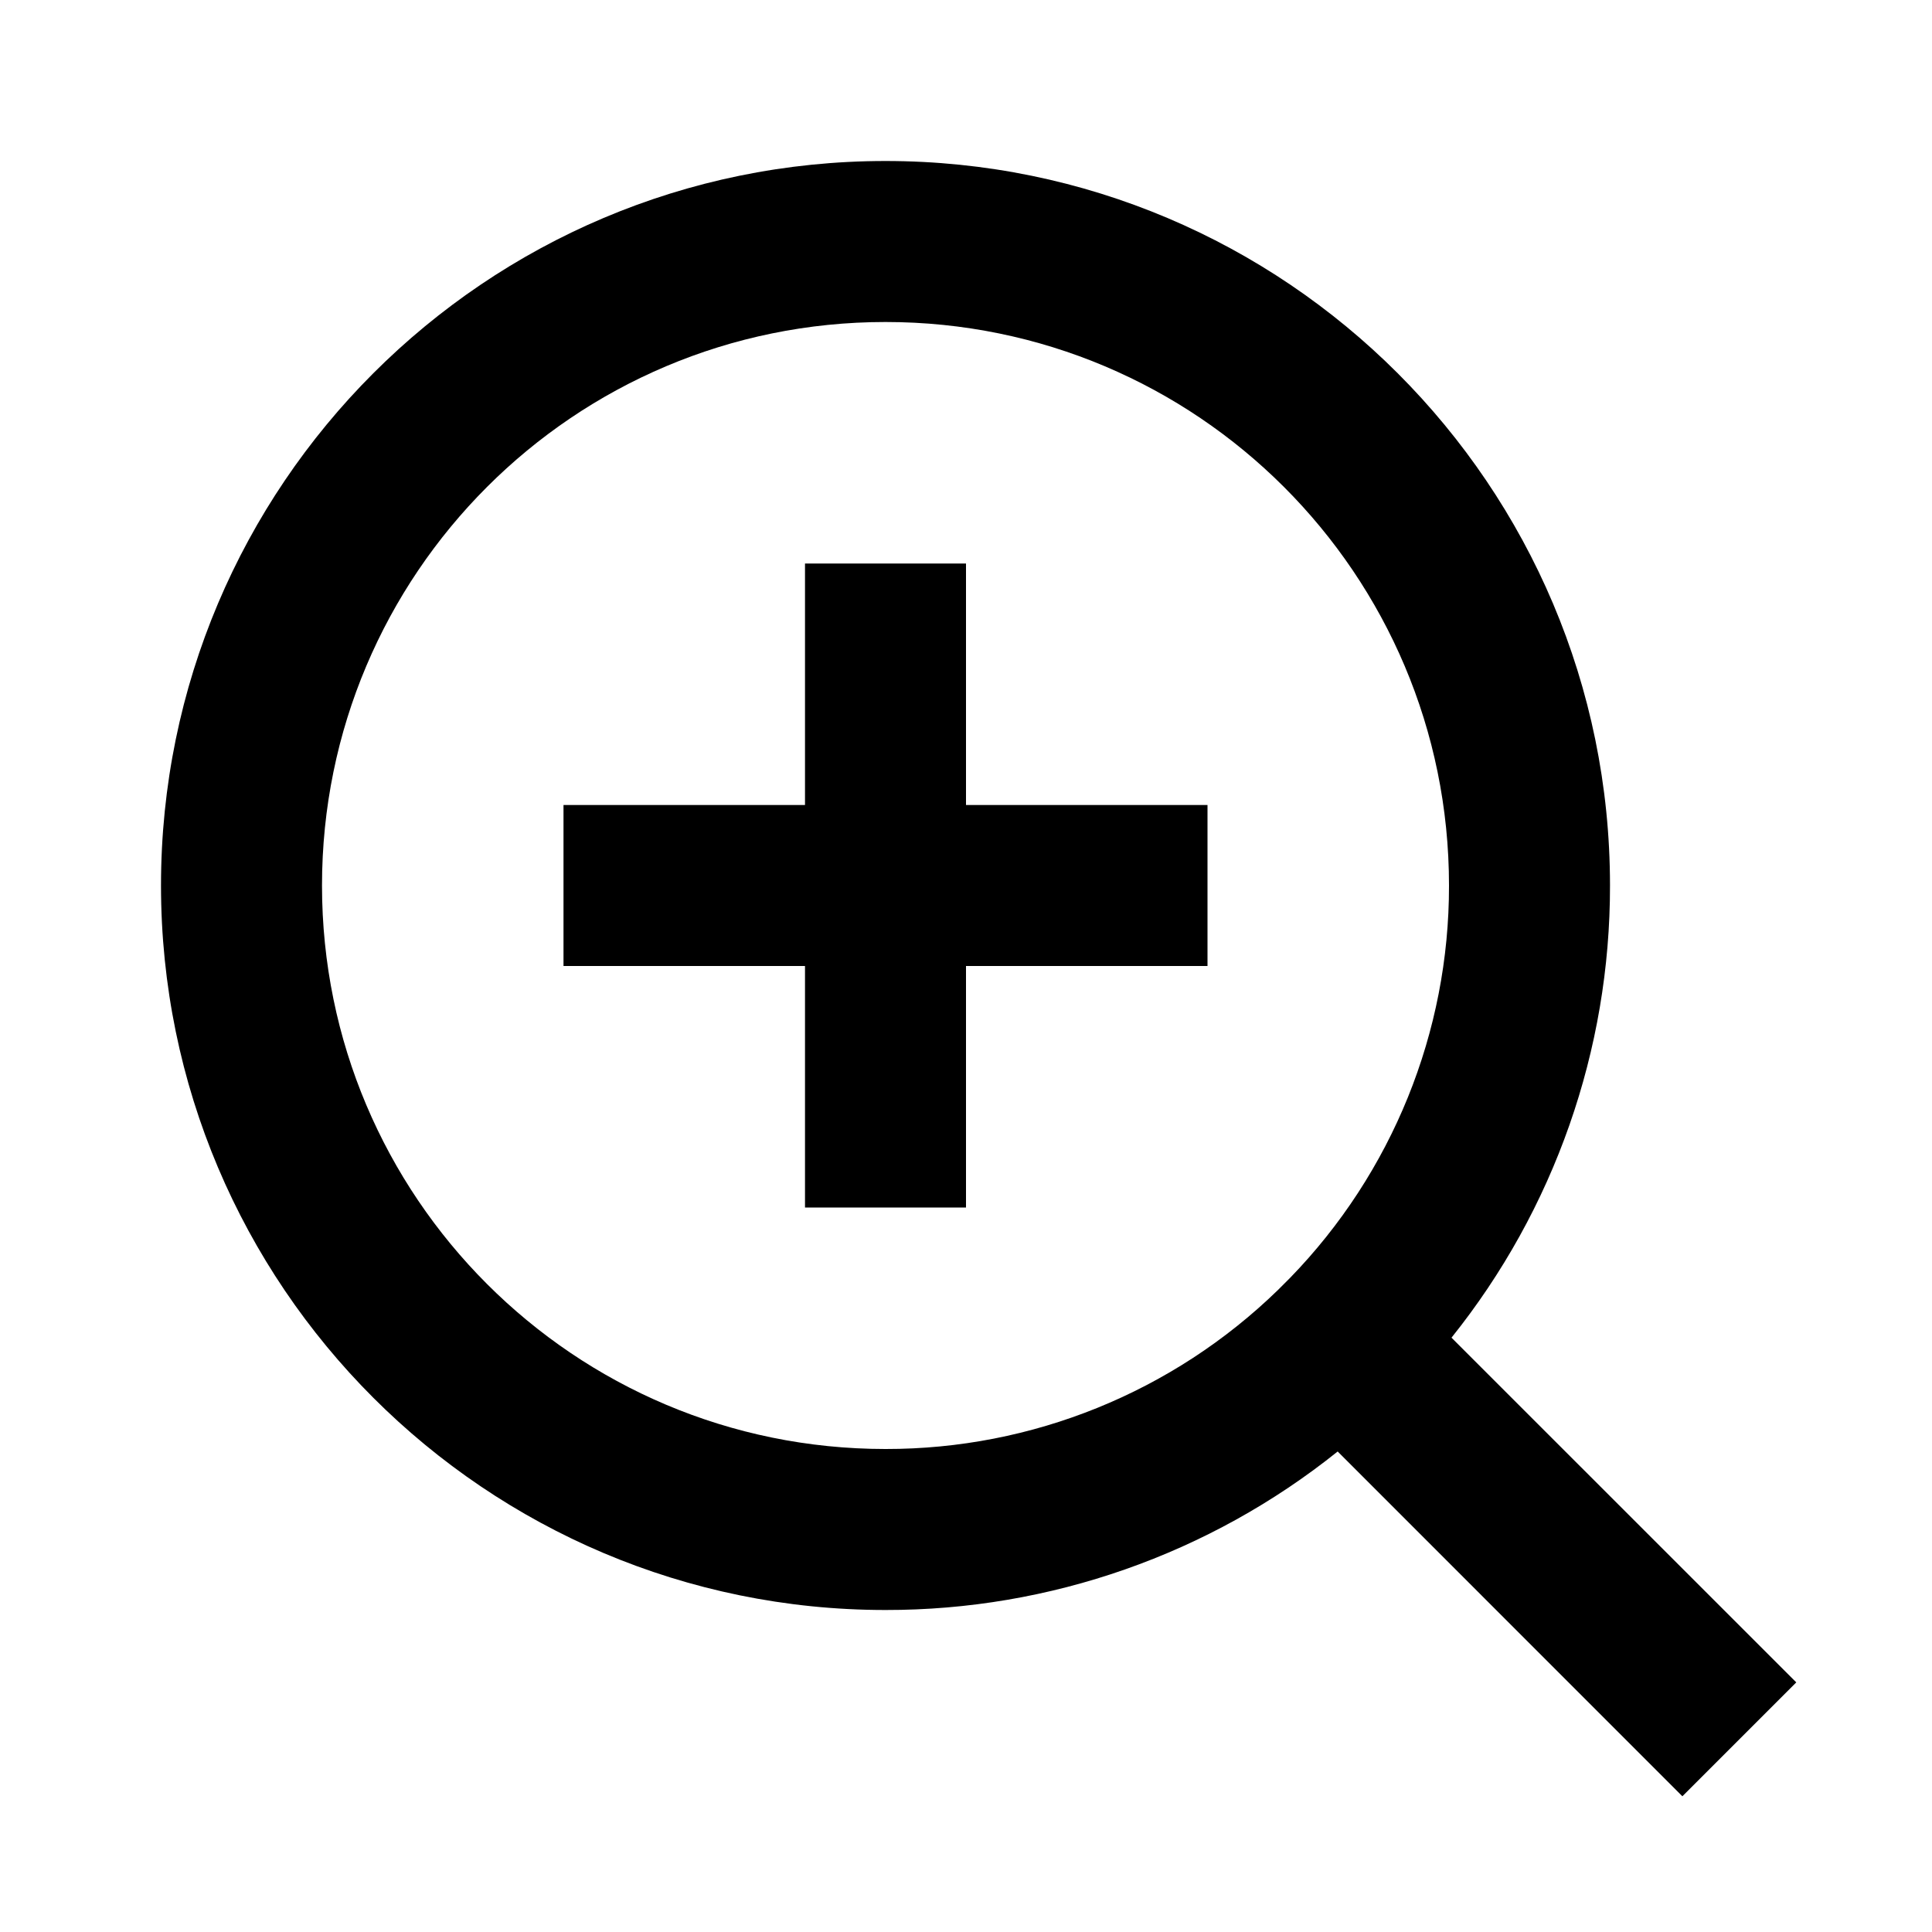
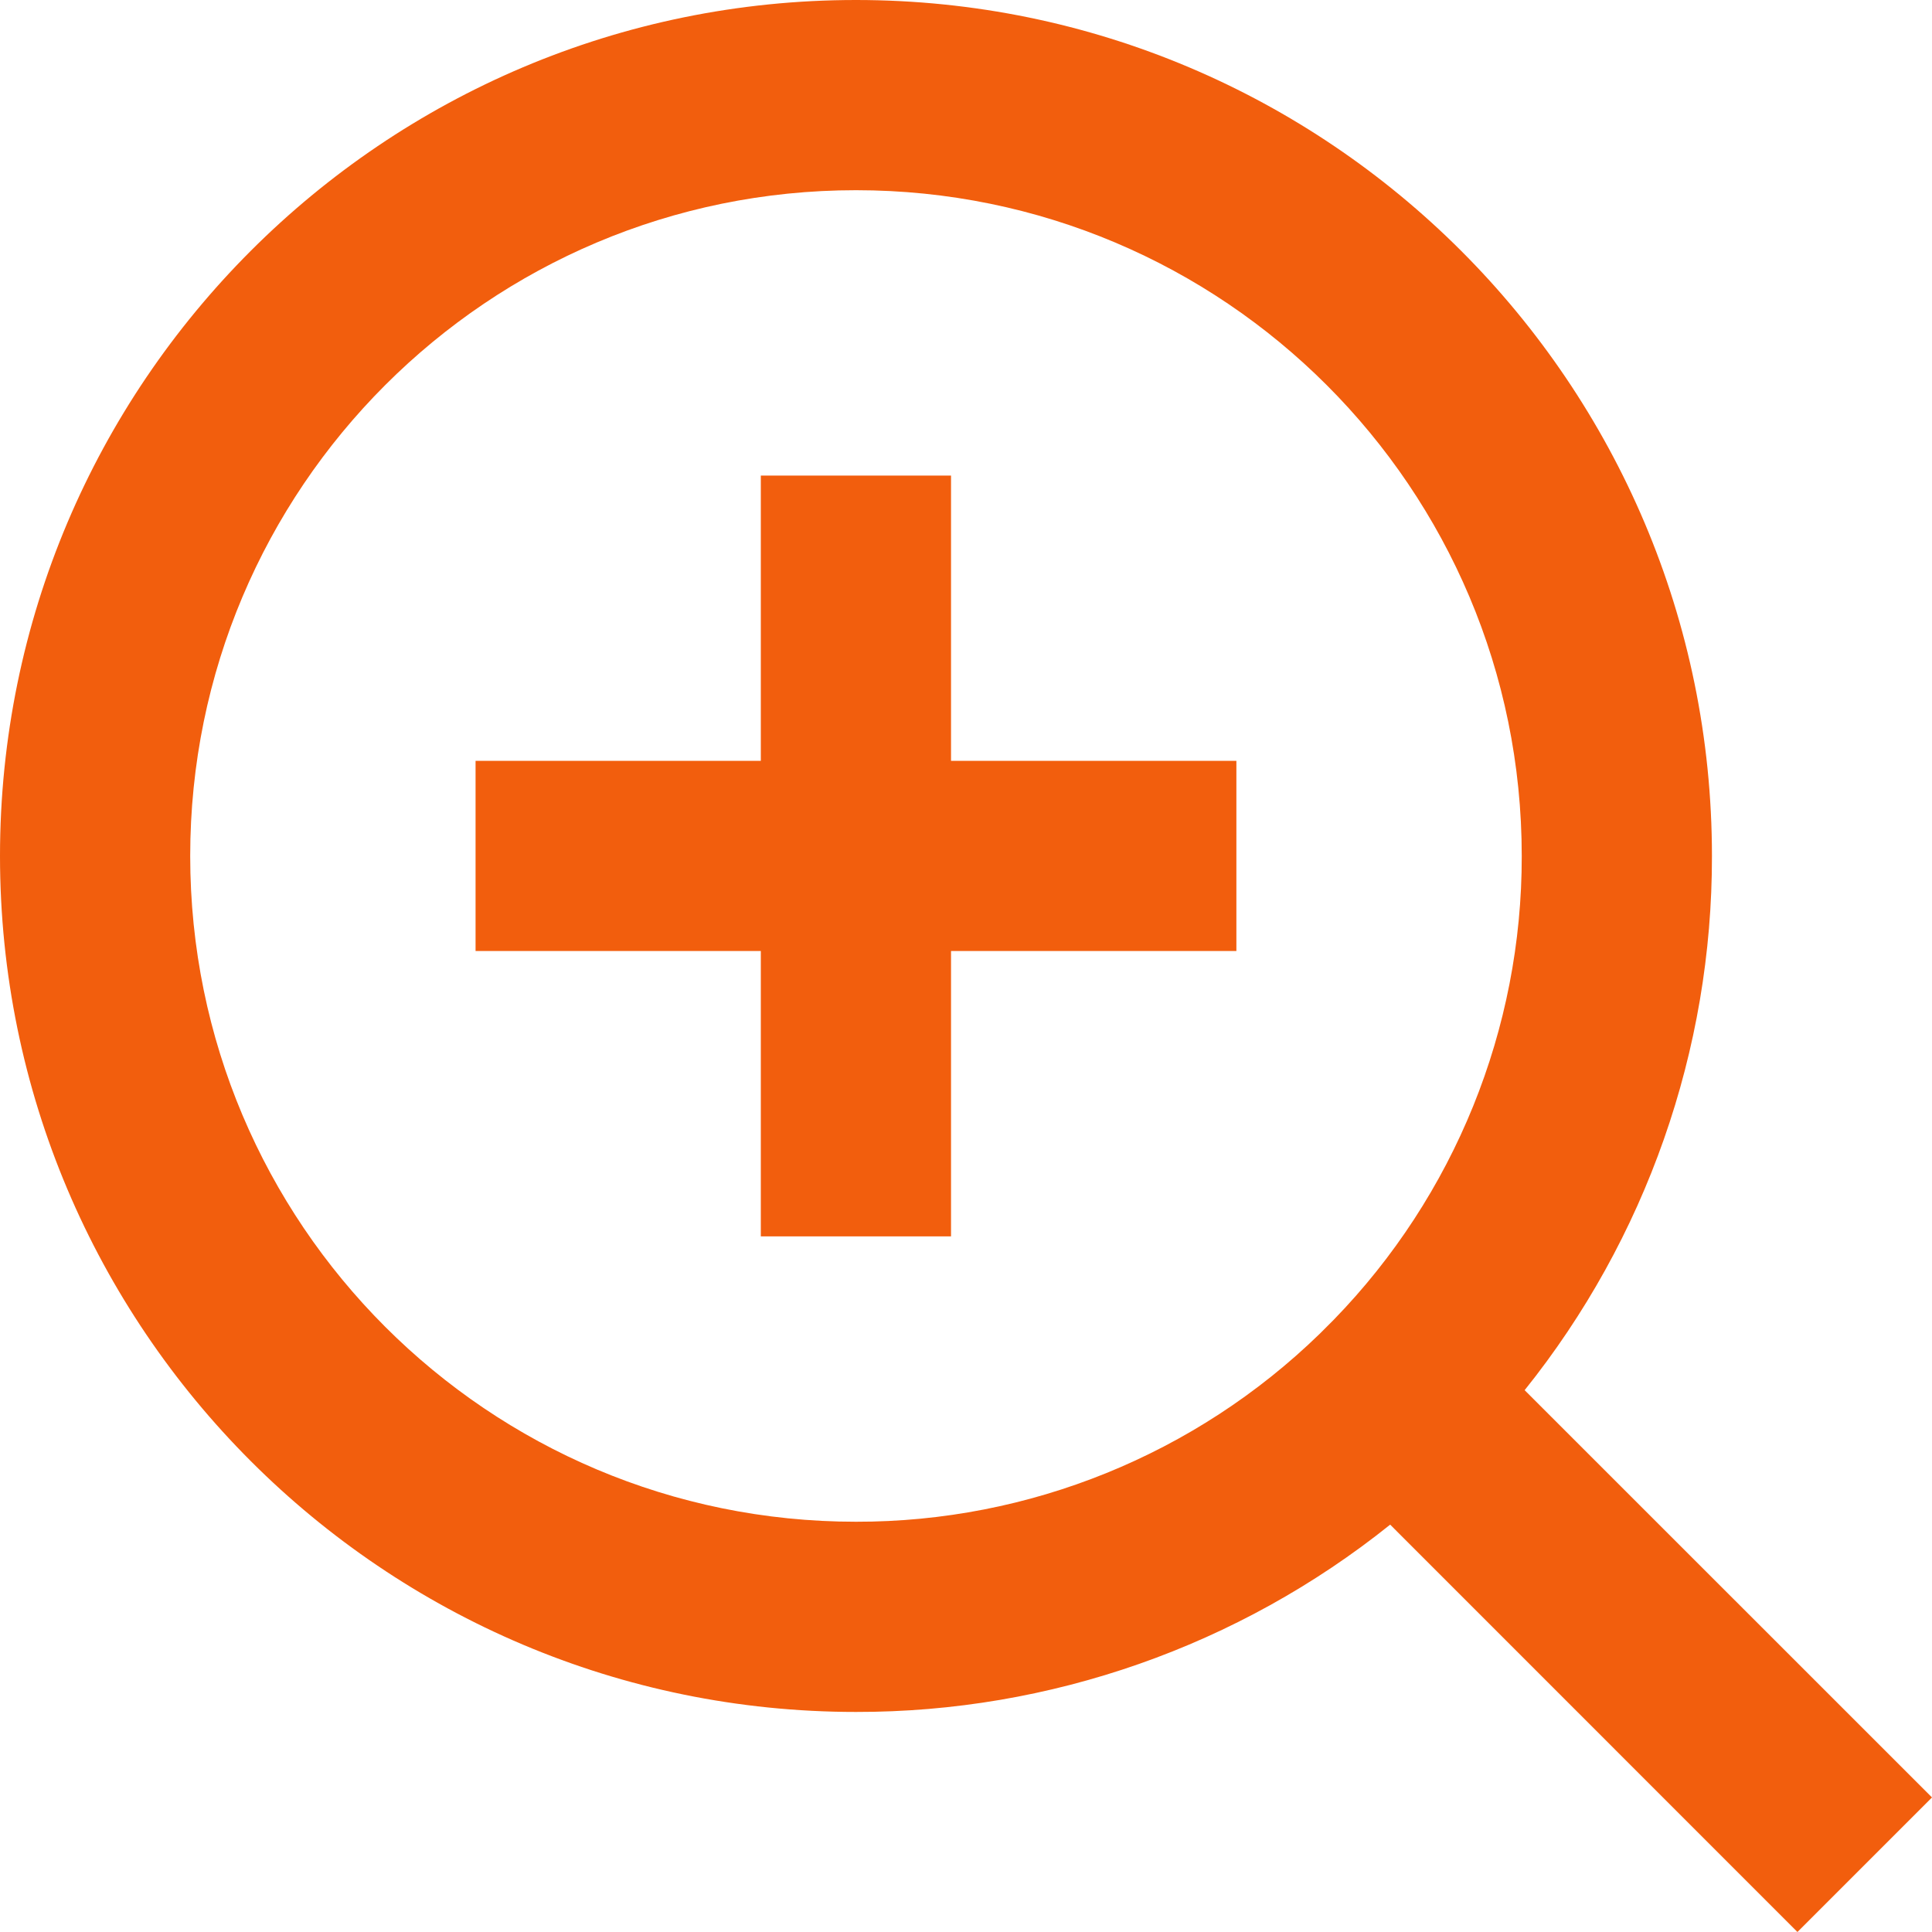
- <svg xmlns="http://www.w3.org/2000/svg" viewBox="0 0 24 24">
-   <g>
-     <path fill="none" d="M0 0h24v24H0z" />
-     <path d="M18.031 16.617l4.283 4.282-1.415 1.415-4.282-4.283A8.96 8.96 0 0 1 11 20c-4.968 0-9-4.032-9-9s4.032-9 9-9 9 4.032 9 9a8.96 8.96 0 0 1-1.969 5.617zm-2.006-.742A6.977 6.977 0 0 0 18 11c0-3.868-3.133-7-7-7-3.868 0-7 3.132-7 7 0 3.867 3.132 7 7 7a6.977 6.977 0 0 0 4.875-1.975l.15-.15zM10 10V7h2v3h3v2h-3v3h-2v-3H7v-2h3z" />
-   </g>
+ <svg xmlns="http://www.w3.org/2000/svg" clip-rule="evenodd" fill-rule="evenodd" stroke-linejoin="round" stroke-miterlimit="2" viewBox="0 0 20 20">
+   <path d="m15.783 14.391 4.217 4.216-1.393 1.393-4.216-4.217c-1.568 1.257-3.52 1.942-5.53 1.939-4.891 0-8.861-3.97-8.861-8.861s3.97-8.861 8.861-8.861 8.861 3.97 8.861 8.861c.003 2.01-.682 3.962-1.939 5.53zm-1.975-.73c1.249-1.285 1.948-3.008 1.945-4.8 0-3.808-3.085-6.892-6.892-6.892-3.808 0-6.892 3.084-6.892 6.892 0 3.807 3.084 6.892 6.892 6.892 1.792.003 3.515-.696 4.8-1.945zm-5.932-5.785v-2.953h1.969v2.953h2.954v1.969h-2.954v2.954h-1.969v-2.954h-2.953v-1.969z" fill="#f25e0d" fill-rule="nonzero" />
</svg>
